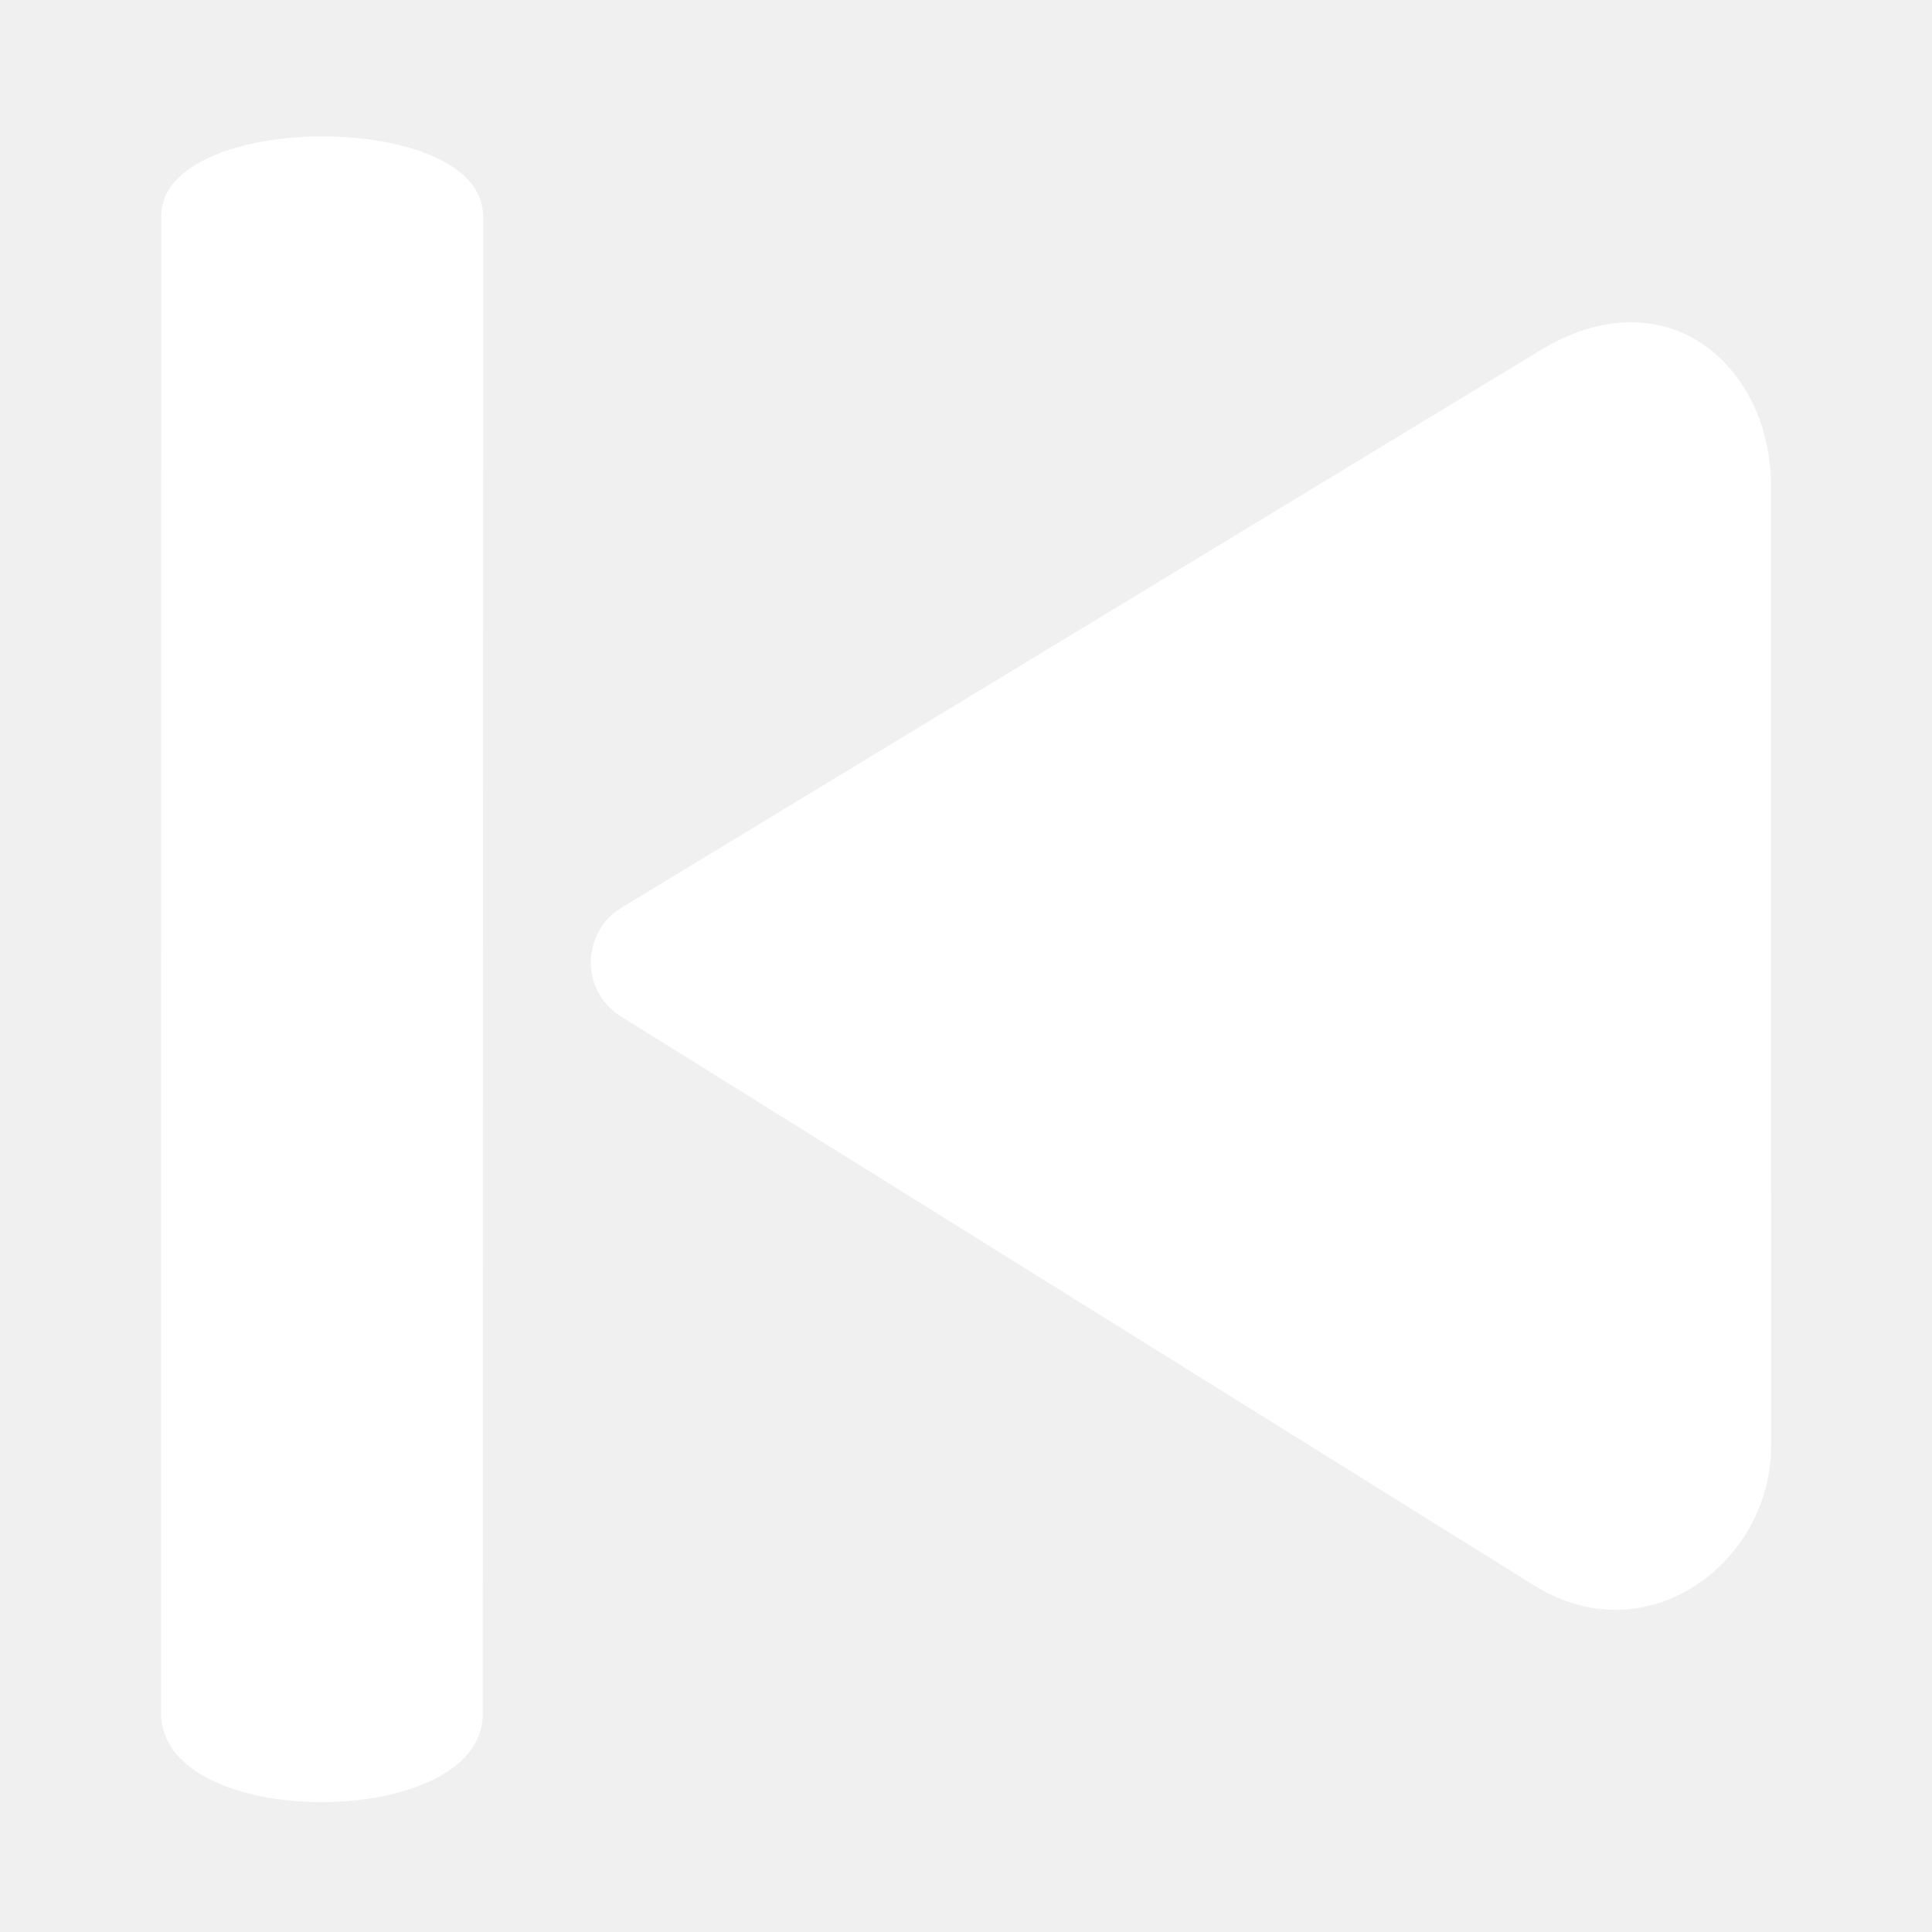
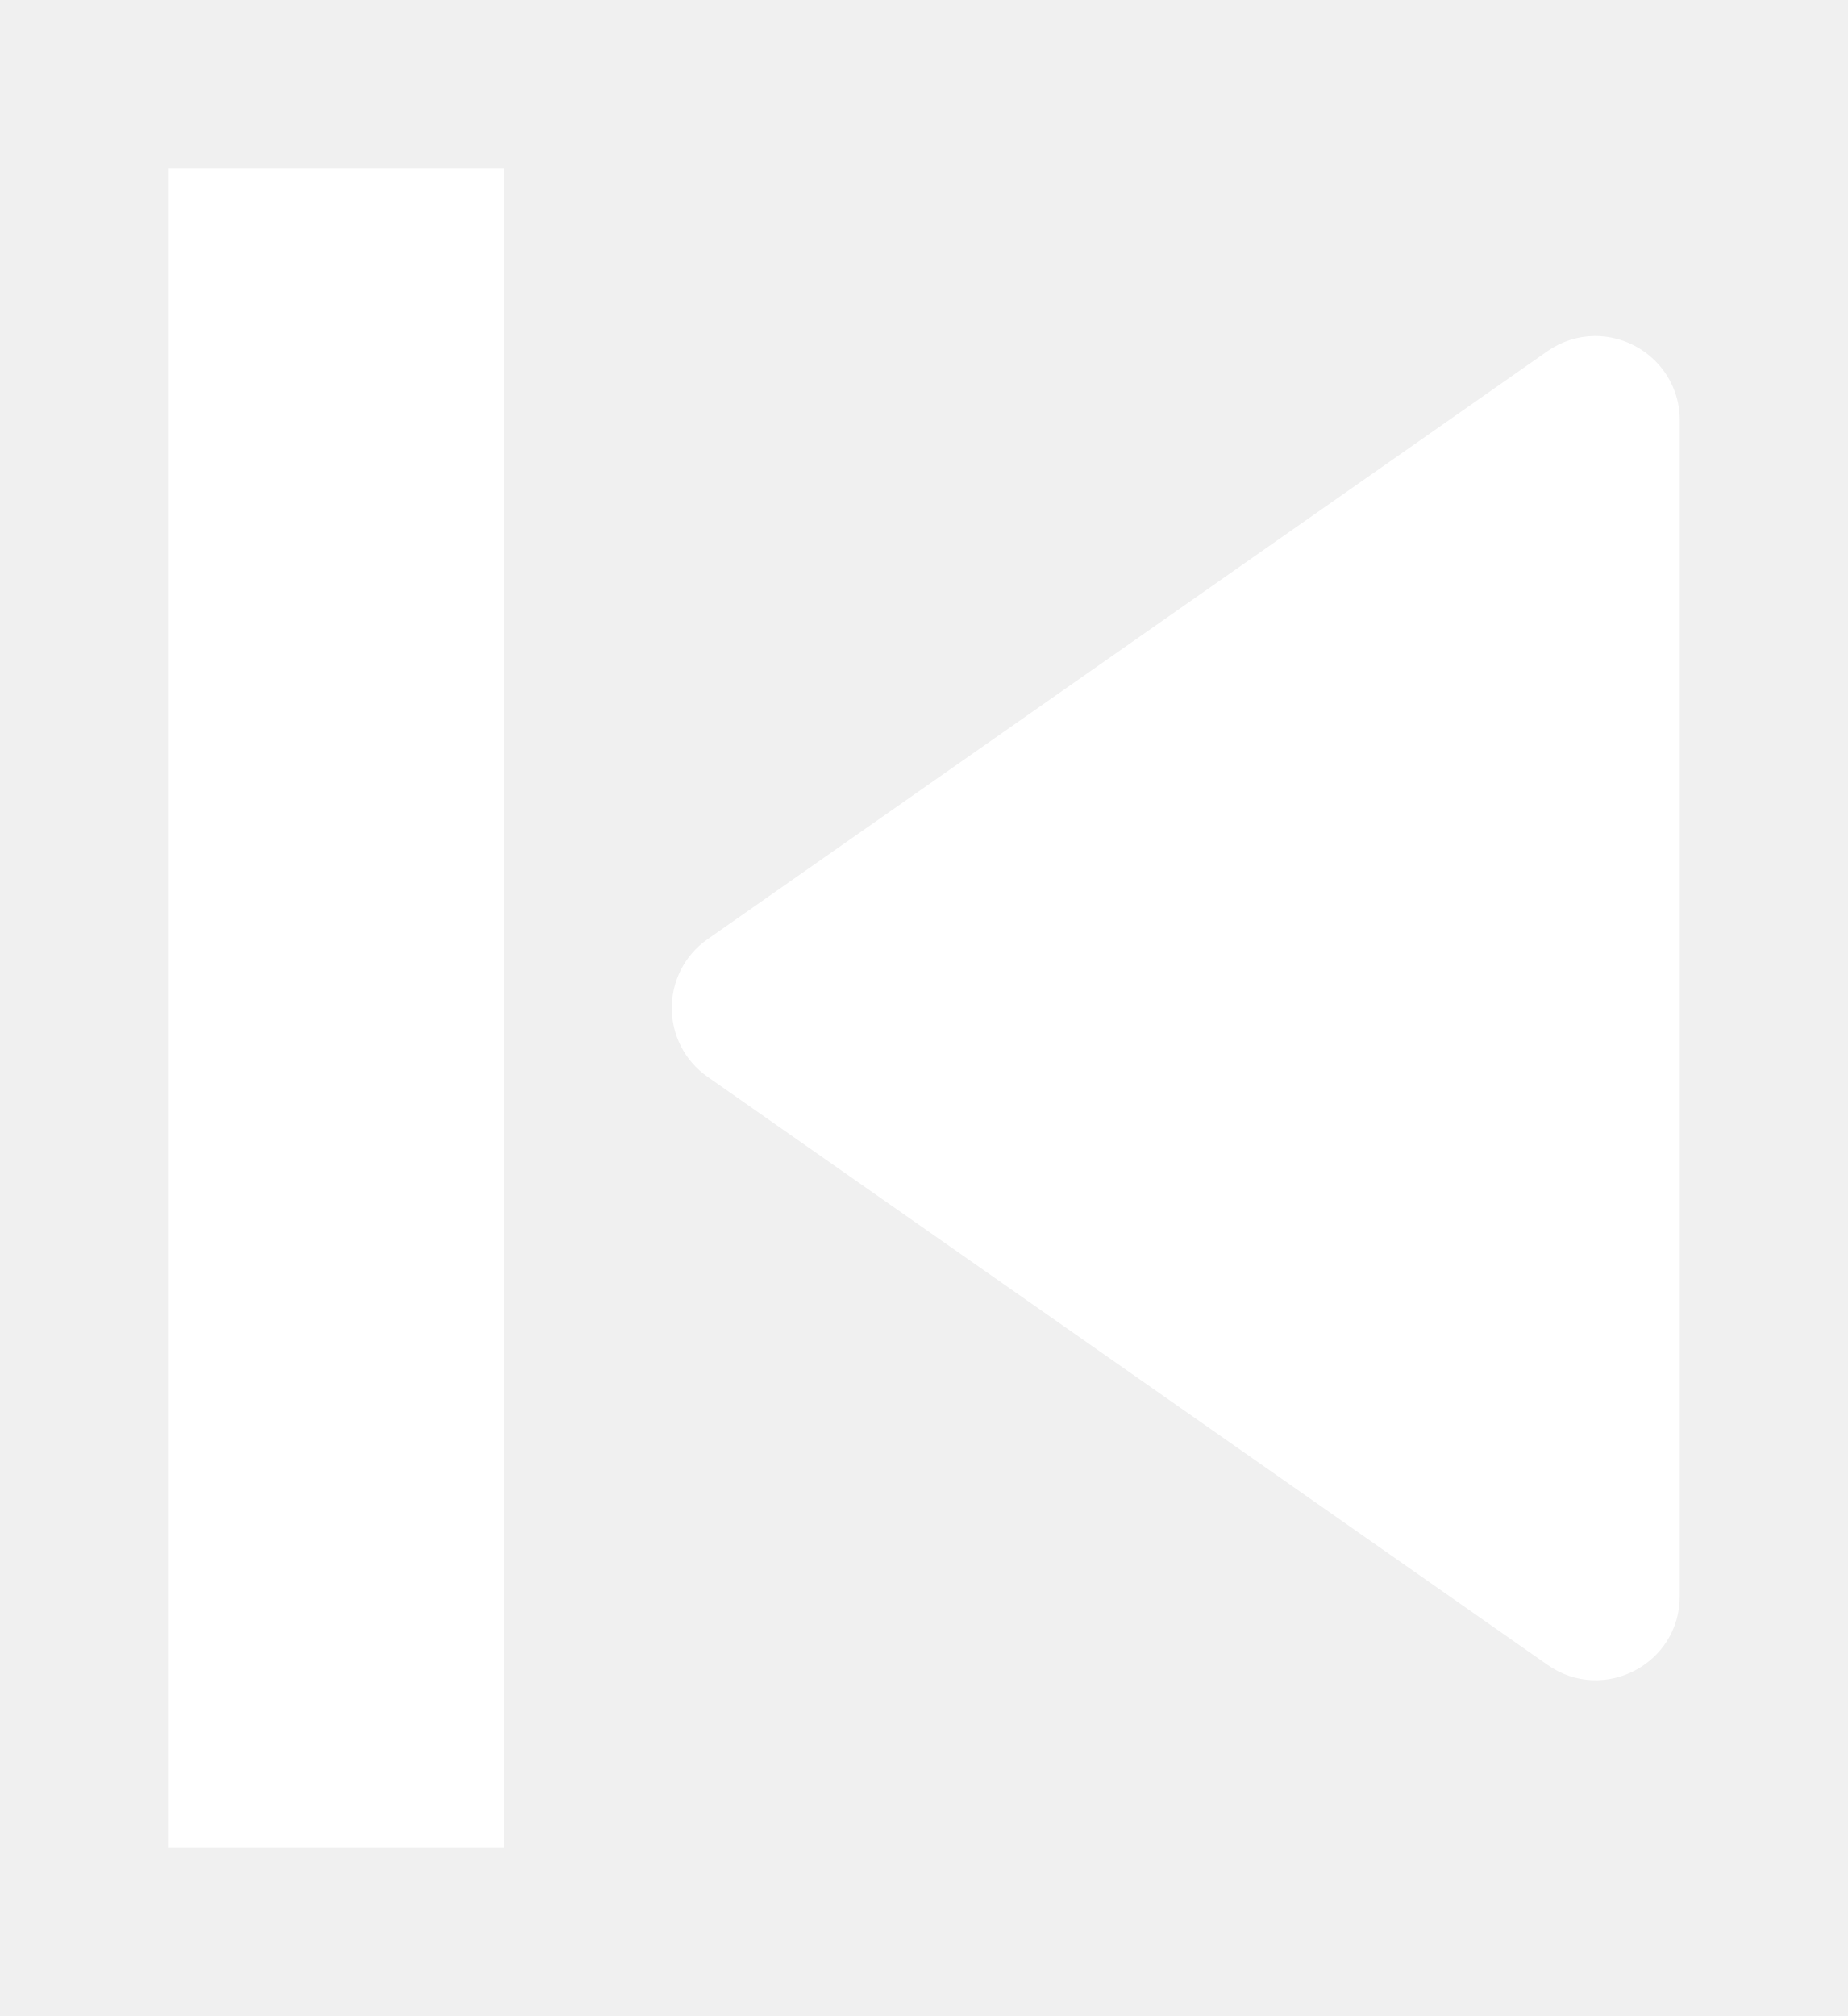
- <svg xmlns="http://www.w3.org/2000/svg" id="svg1" height="1200" viewBox="0 0 1200 1200" width="1200">
+ <svg xmlns="http://www.w3.org/2000/svg" height="1200" viewBox="0 0 1100 1200" width="1100">
  <g fill="#fff">
-     <g id="g1">
-       <g id="g2" transform="matrix(-1 0 0 1 1200.168 -.076329)">
-         <path id="path1-6" d="m59.001 223.342.003 9.307c0.0.722 1.998.735 1.998-.008l-.001-9.299c-0-.655-1.999-.662-1.999 0z" fill-rule="evenodd" transform="matrix(100 0 0 100 -5000.063 -22200)" />
-       </g>
-     </g>
-     <path id="path1-5-1-9" d="m1099.985 301.836.043 596.896c-.108 70.725-75.443 129.128-145.669 86.937l-568.759-354.392c-25.222-15.716-24.554-52.333.364-67.45l568.211-344.694c80.008-50.547 145.87 7.764 145.81 82.703z" fill-rule="evenodd" stroke-width="85.842" />
+     <path d="m79.494 224c.278 0 .506.222.506.5v7c.001.405-.455.643-.787.41l-5-3.5c-.285-.199-.285-.621 0-.82l5-3.5c.083-.058.181-.089.281-.09zm-6.494-1v10h-2v-10z" fill-rule="evenodd" transform="matrix(100 0 0 100 -7000 -22200)" />
  </g>
</svg>
